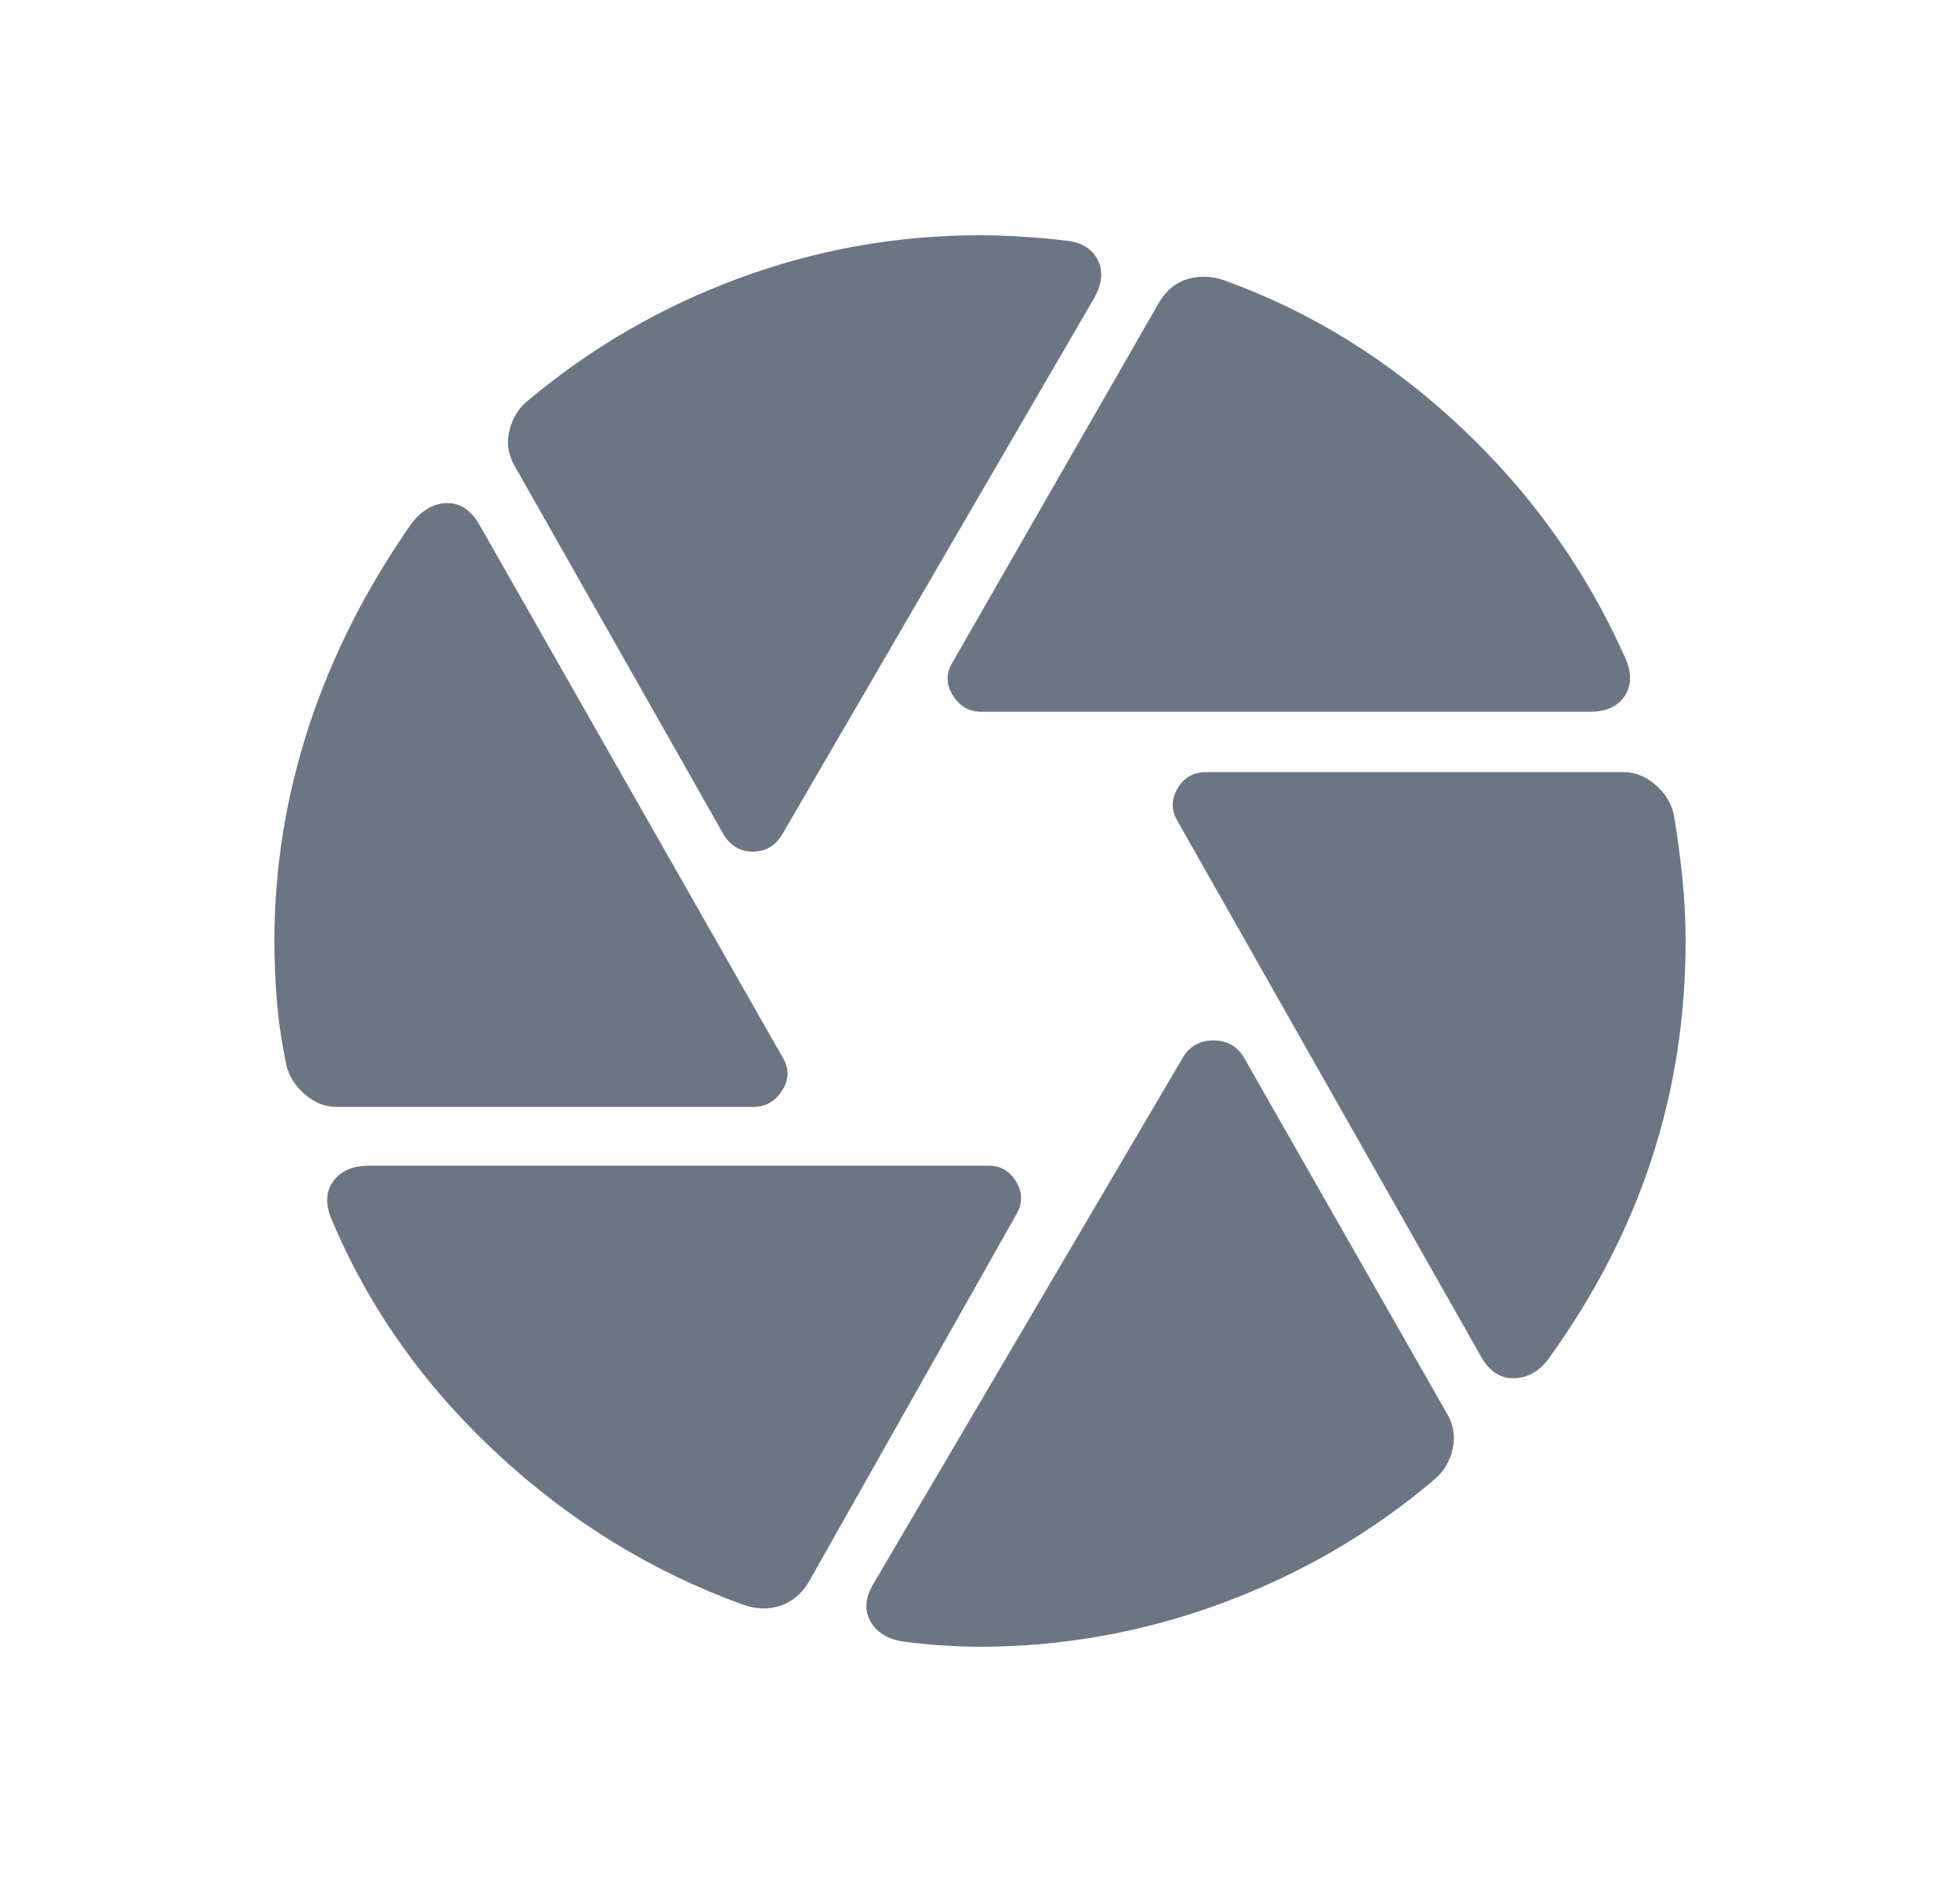
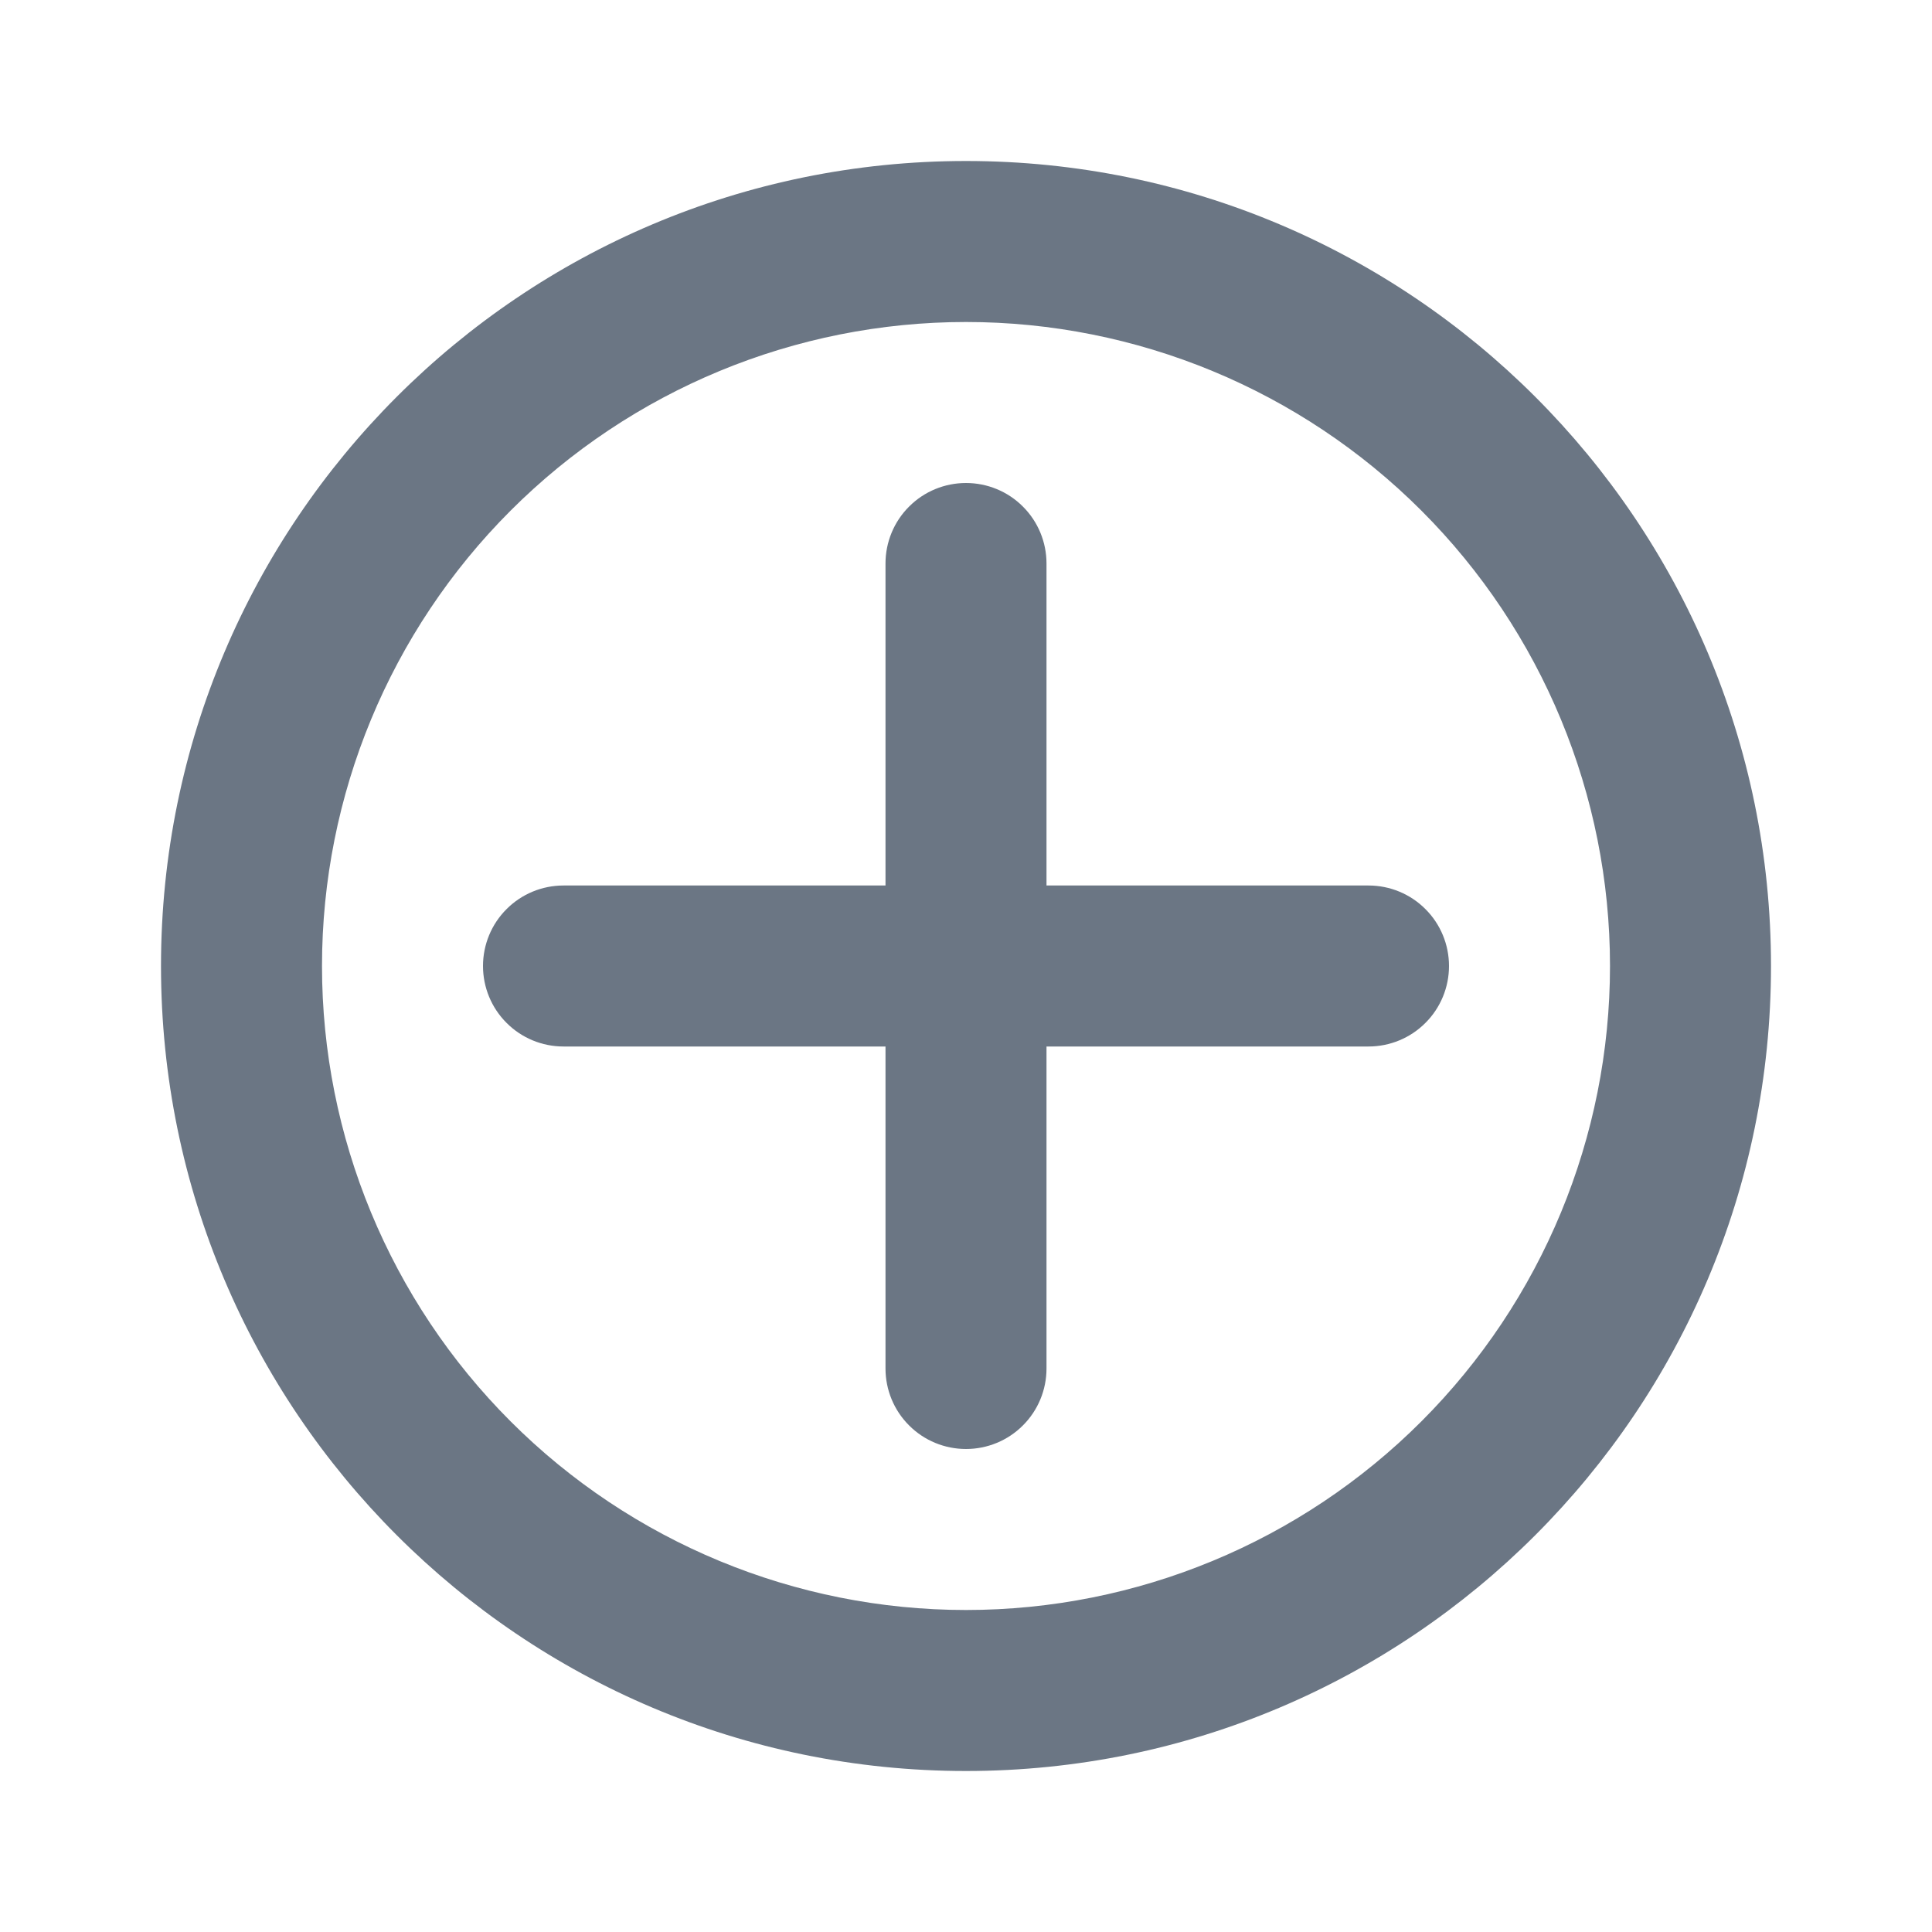
- <svg xmlns="http://www.w3.org/2000/svg" width="25" height="24" viewBox="0 0 25 24" fill="none">
-   <path d="M12.52 9.077C12.362 9.077 12.239 9.006 12.152 8.865C12.065 8.724 12.065 8.583 12.152 8.442L14.789 3.848C14.884 3.695 15.005 3.598 15.154 3.557C15.303 3.515 15.455 3.52 15.611 3.573C16.723 3.974 17.73 4.599 18.633 5.447C19.536 6.295 20.235 7.277 20.731 8.392C20.814 8.583 20.811 8.745 20.722 8.878C20.633 9.011 20.485 9.077 20.277 9.077H12.52ZM9.233 10.648L6.579 5.968C6.484 5.815 6.457 5.655 6.498 5.49C6.539 5.325 6.621 5.195 6.744 5.1C7.544 4.431 8.438 3.913 9.426 3.548C10.414 3.183 11.439 3 12.5 3C12.66 3 12.839 3.006 13.037 3.018C13.234 3.031 13.42 3.047 13.594 3.068C13.789 3.088 13.924 3.168 13.999 3.309C14.074 3.45 14.06 3.615 13.956 3.802L9.973 10.648C9.886 10.789 9.763 10.86 9.603 10.86C9.443 10.86 9.32 10.789 9.233 10.648ZM4.293 14.116C4.148 14.116 4.013 14.063 3.889 13.956C3.765 13.849 3.686 13.724 3.652 13.581C3.593 13.295 3.553 13.024 3.532 12.769C3.511 12.514 3.5 12.257 3.5 12C3.5 11.065 3.648 10.148 3.945 9.247C4.242 8.347 4.679 7.488 5.254 6.669C5.386 6.5 5.538 6.416 5.709 6.416C5.88 6.416 6.02 6.515 6.127 6.713L9.981 13.481C10.068 13.622 10.067 13.763 9.978 13.904C9.889 14.045 9.765 14.116 9.608 14.116H4.293ZM9.485 20.466C8.321 20.047 7.271 19.402 6.335 18.531C5.398 17.659 4.697 16.665 4.23 15.55C4.147 15.359 4.154 15.197 4.251 15.064C4.348 14.931 4.501 14.865 4.709 14.865H12.609C12.766 14.865 12.885 14.936 12.966 15.077C13.047 15.218 13.043 15.359 12.956 15.5L10.313 20.179C10.218 20.332 10.096 20.432 9.947 20.479C9.798 20.526 9.645 20.522 9.485 20.466ZM12.5 21C12.343 21 12.177 20.994 12.001 20.982C11.825 20.97 11.661 20.953 11.508 20.932C11.313 20.899 11.177 20.812 11.1 20.672C11.023 20.53 11.037 20.372 11.14 20.198L15.092 13.478C15.179 13.338 15.308 13.268 15.477 13.268C15.646 13.268 15.775 13.338 15.862 13.478L18.446 18.008C18.537 18.153 18.565 18.308 18.53 18.473C18.495 18.638 18.411 18.774 18.28 18.881C17.488 19.55 16.592 20.071 15.593 20.442C14.594 20.813 13.563 20.999 12.5 21ZM18.89 17.298L15.025 10.481C14.938 10.34 14.936 10.199 15.018 10.058C15.1 9.917 15.22 9.847 15.378 9.846H20.708C20.853 9.846 20.987 9.899 21.112 10.005C21.236 10.111 21.315 10.236 21.348 10.381C21.395 10.654 21.431 10.925 21.458 11.192C21.486 11.46 21.5 11.729 21.5 12C21.5 12.973 21.355 13.903 21.064 14.788C20.774 15.673 20.335 16.522 19.746 17.336C19.626 17.494 19.479 17.574 19.306 17.576C19.133 17.578 18.994 17.485 18.89 17.298Z" fill="#6B7684" />
+ <svg xmlns="http://www.w3.org/2000/svg" width="24" height="24" viewBox="0 0 24 24" fill="none">
+   <path fill-rule="evenodd" clip-rule="evenodd" d="M2 12C2 6.477 6.477 2 12 2C17.523 2 22 6.477 22 12C22 17.523 17.523 22 12 22C6.477 22 2 17.523 2 12ZM12 4C9.878 4 7.843 4.843 6.343 6.343C4.843 7.843 4 9.878 4 12C4 14.122 4.843 16.157 6.343 17.657C7.843 19.157 9.878 20 12 20C14.122 20 16.157 19.157 17.657 17.657C19.157 16.157 20 14.122 20 12C20 9.878 19.157 7.843 17.657 6.343C16.157 4.843 14.122 4 12 4Z" fill="#6B7684" />
+   <path fill-rule="evenodd" clip-rule="evenodd" d="M13 7C13 6.735 12.895 6.48 12.707 6.293C12.52 6.105 12.265 6 12 6C11.735 6 11.48 6.105 11.293 6.293C11.105 6.48 11 6.735 11 7V11H7C6.735 11 6.48 11.105 6.293 11.293C6.105 11.48 6 11.735 6 12C6 12.265 6.105 12.52 6.293 12.707C6.48 12.895 6.735 13 7 13H11V17C11 17.265 11.105 17.52 11.293 17.707C11.48 17.895 11.735 18 12 18C12.265 18 12.52 17.895 12.707 17.707C12.895 17.52 13 17.265 13 17V13H17C17.265 13 17.52 12.895 17.707 12.707C17.895 12.52 18 12.265 18 12C18 11.735 17.895 11.48 17.707 11.293C17.52 11.105 17.265 11 17 11H13V7Z" fill="#6B7684" />
</svg>
